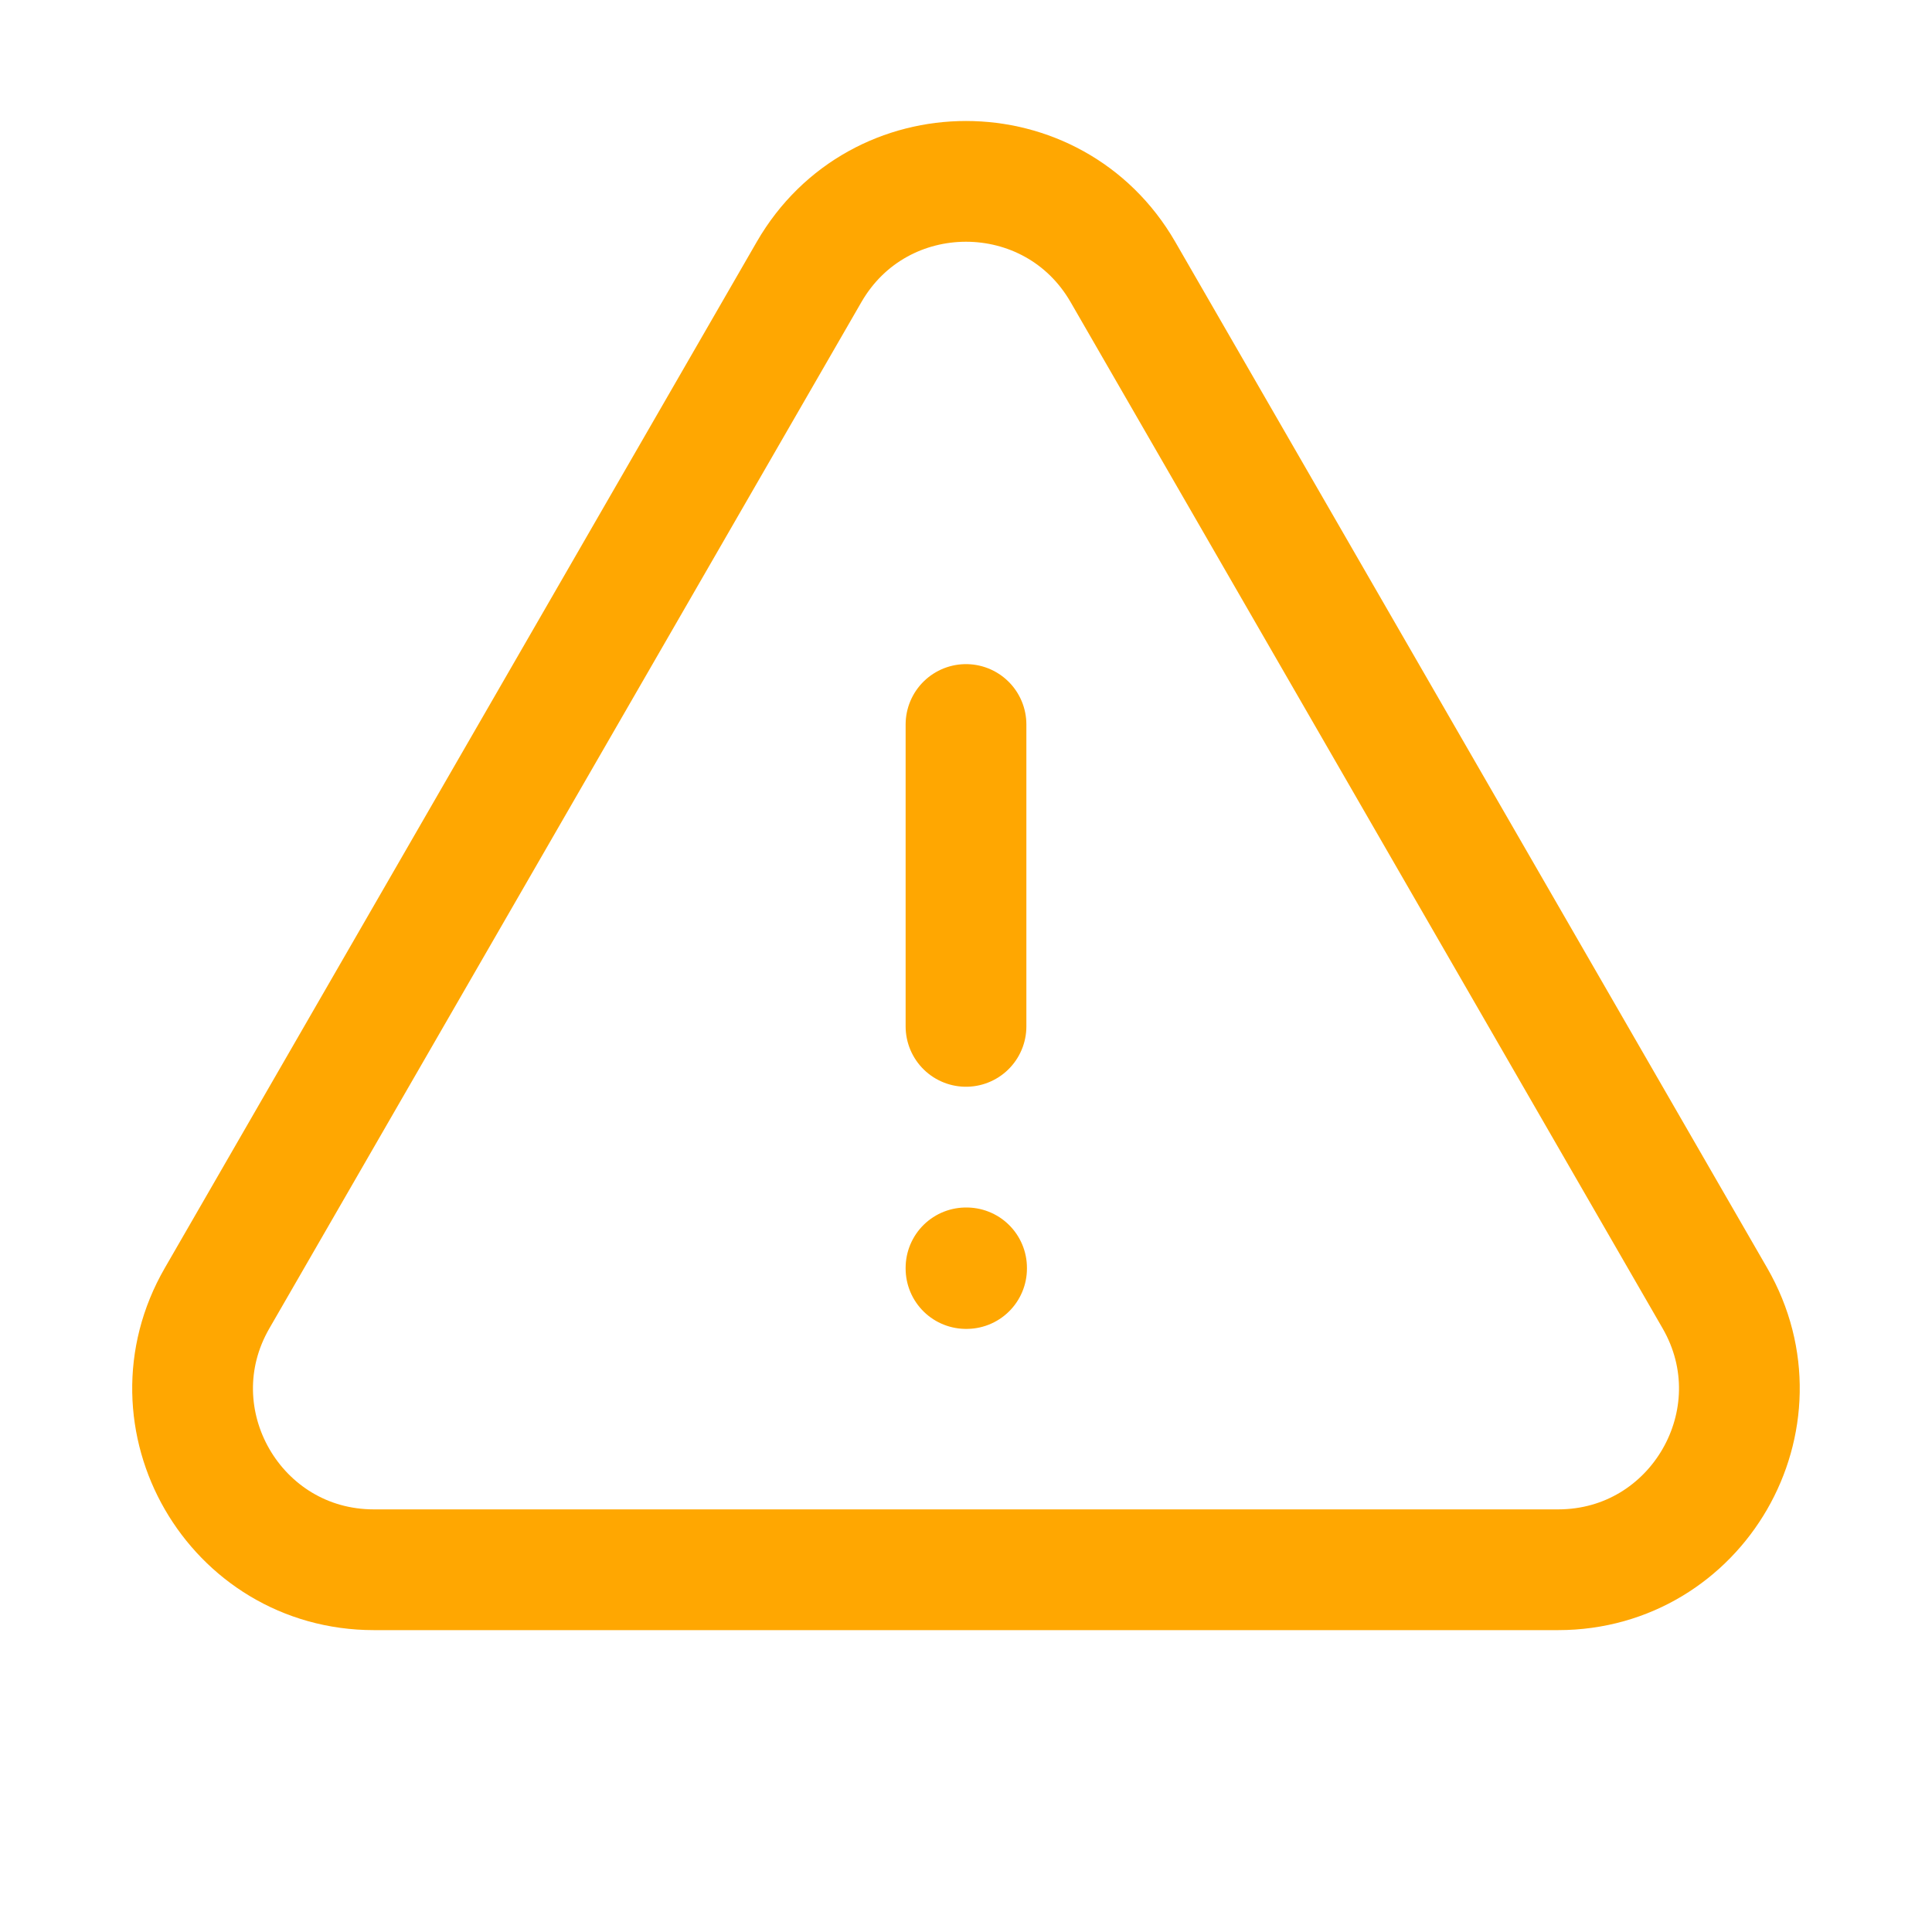
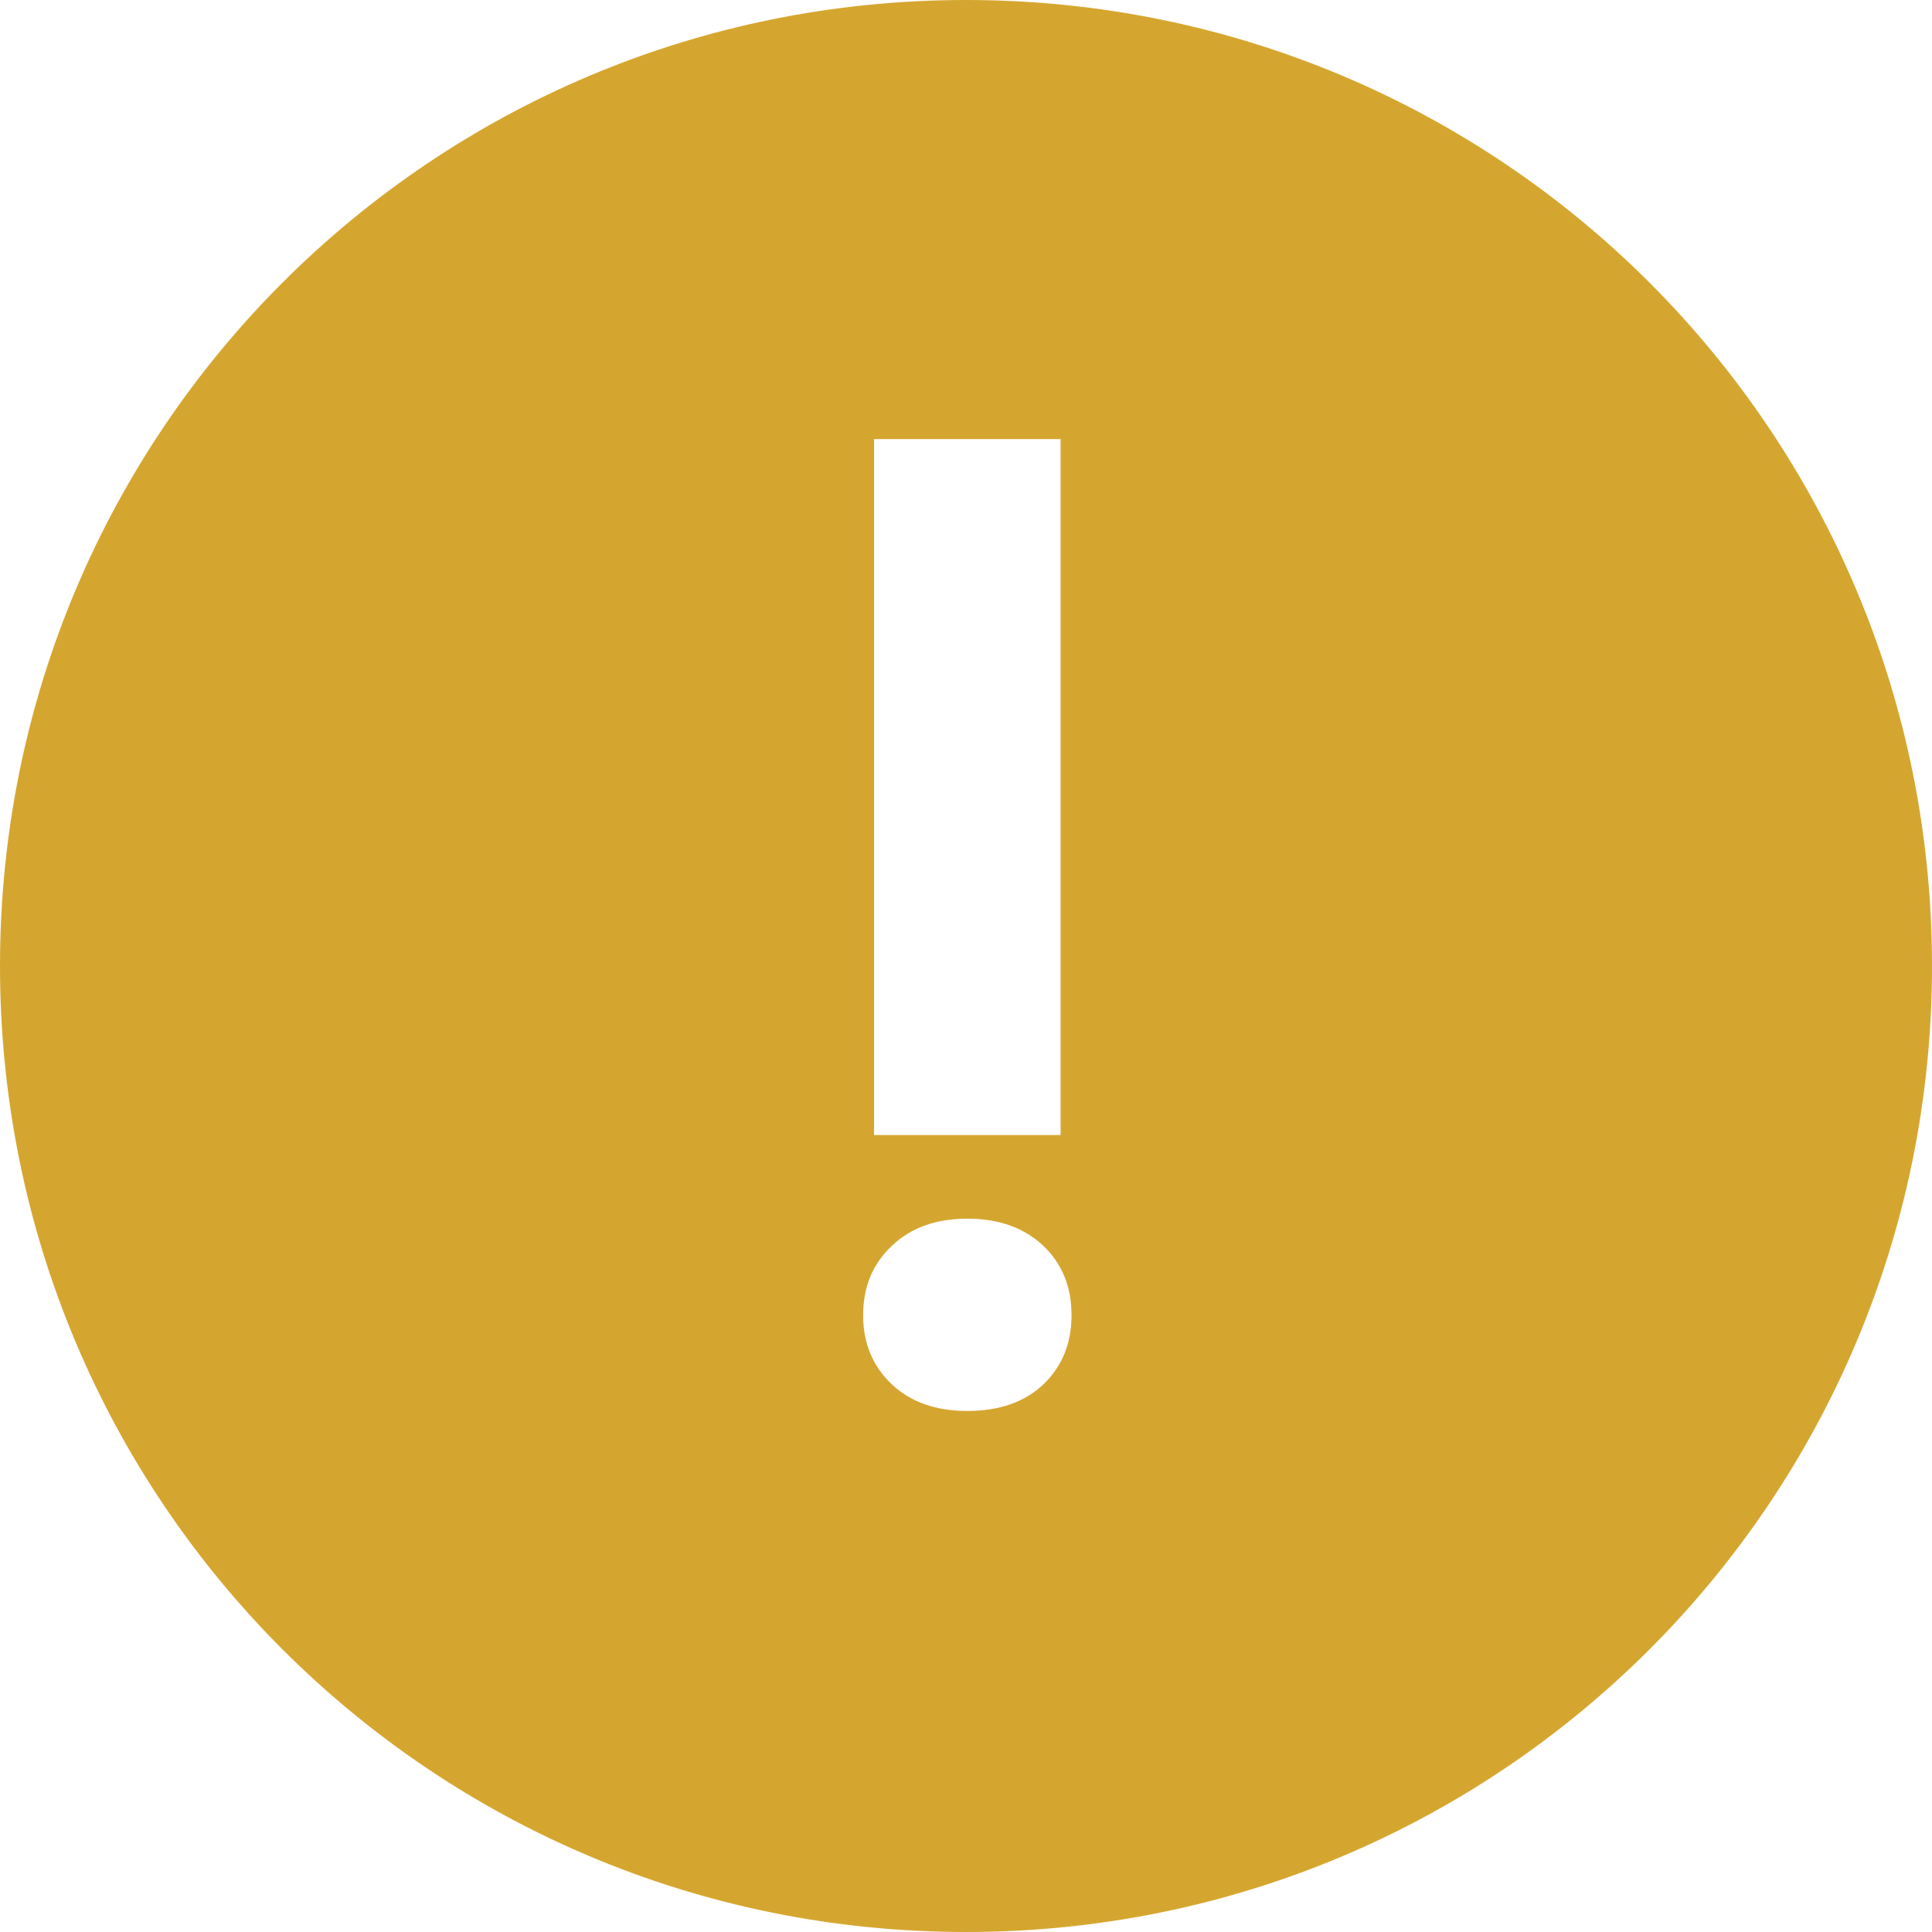
- <svg xmlns="http://www.w3.org/2000/svg" fill="none" viewBox="0 0 24 24" stroke-width="1.5" stroke="#FFA701" className="w-6 h-6 stroke-orange-500">
-   <path stroke-linecap="round" stroke-linejoin="round" d="M12 9v3.75m-9.303 3.376c-.866 1.5.217 3.374 1.948 3.374h14.71c1.73 0 2.813-1.874 1.948-3.374L13.949 3.378c-.866-1.5-3.032-1.5-3.898 0L2.697 16.126zM12 15.75h.007v.008H12v-.008z" />
+ <svg xmlns="http://www.w3.org/2000/svg" width="80" height="80" viewBox="0 0 80 80" fill="none">
+   <path fill-rule="evenodd" clip-rule="evenodd" d="M40 80C62.133 80 80 62.133 80 40C80 17.867 62.133 0 40 0C17.867 0 0 17.867 0 40C0 62.133 17.867 80 40 80ZM36.193 46.999V18.182H43.917V46.999H36.193ZM44.37 54.457C44.37 55.611 43.988 56.561 43.224 57.306C42.443 58.052 41.387 58.425 40.055 58.425C38.741 58.425 37.694 58.052 36.912 57.306C36.131 56.561 35.74 55.611 35.74 54.457C35.74 53.285 36.14 52.326 36.939 51.58C37.72 50.834 38.759 50.462 40.055 50.462C41.351 50.462 42.399 50.834 43.198 51.58C43.979 52.326 44.37 53.285 44.37 54.457Z" fill="#D5A62F" />
</svg>
